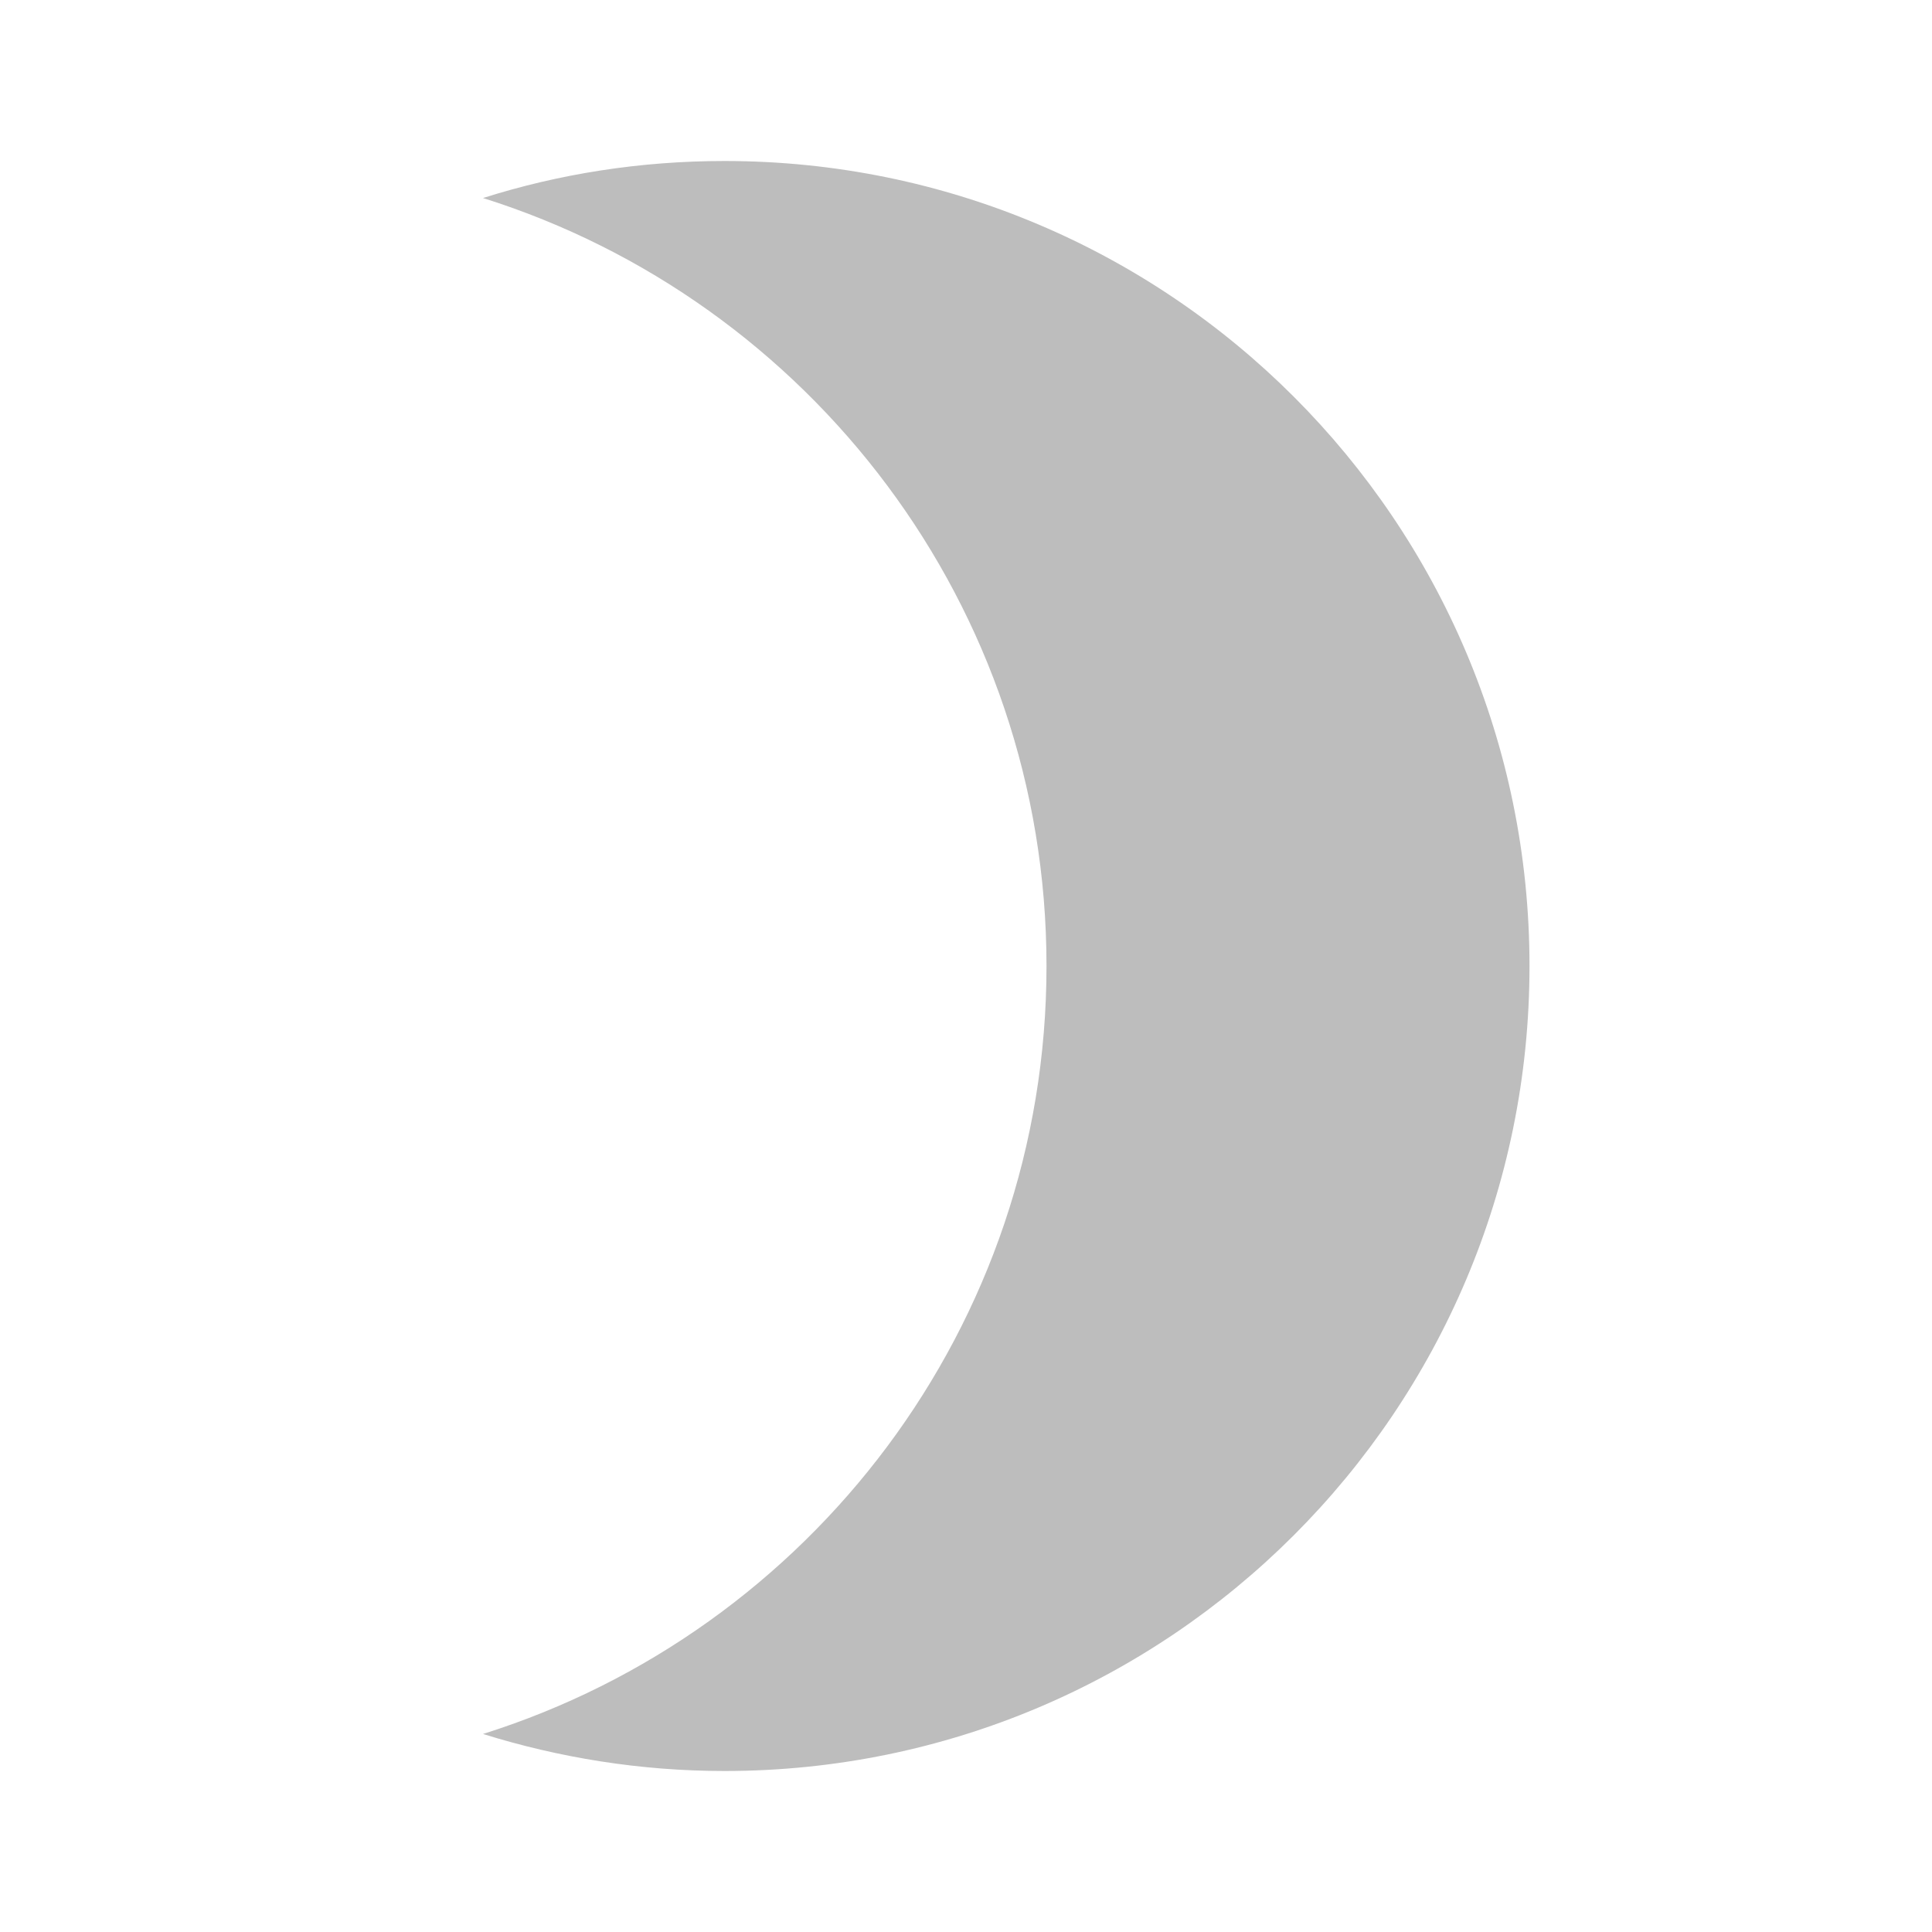
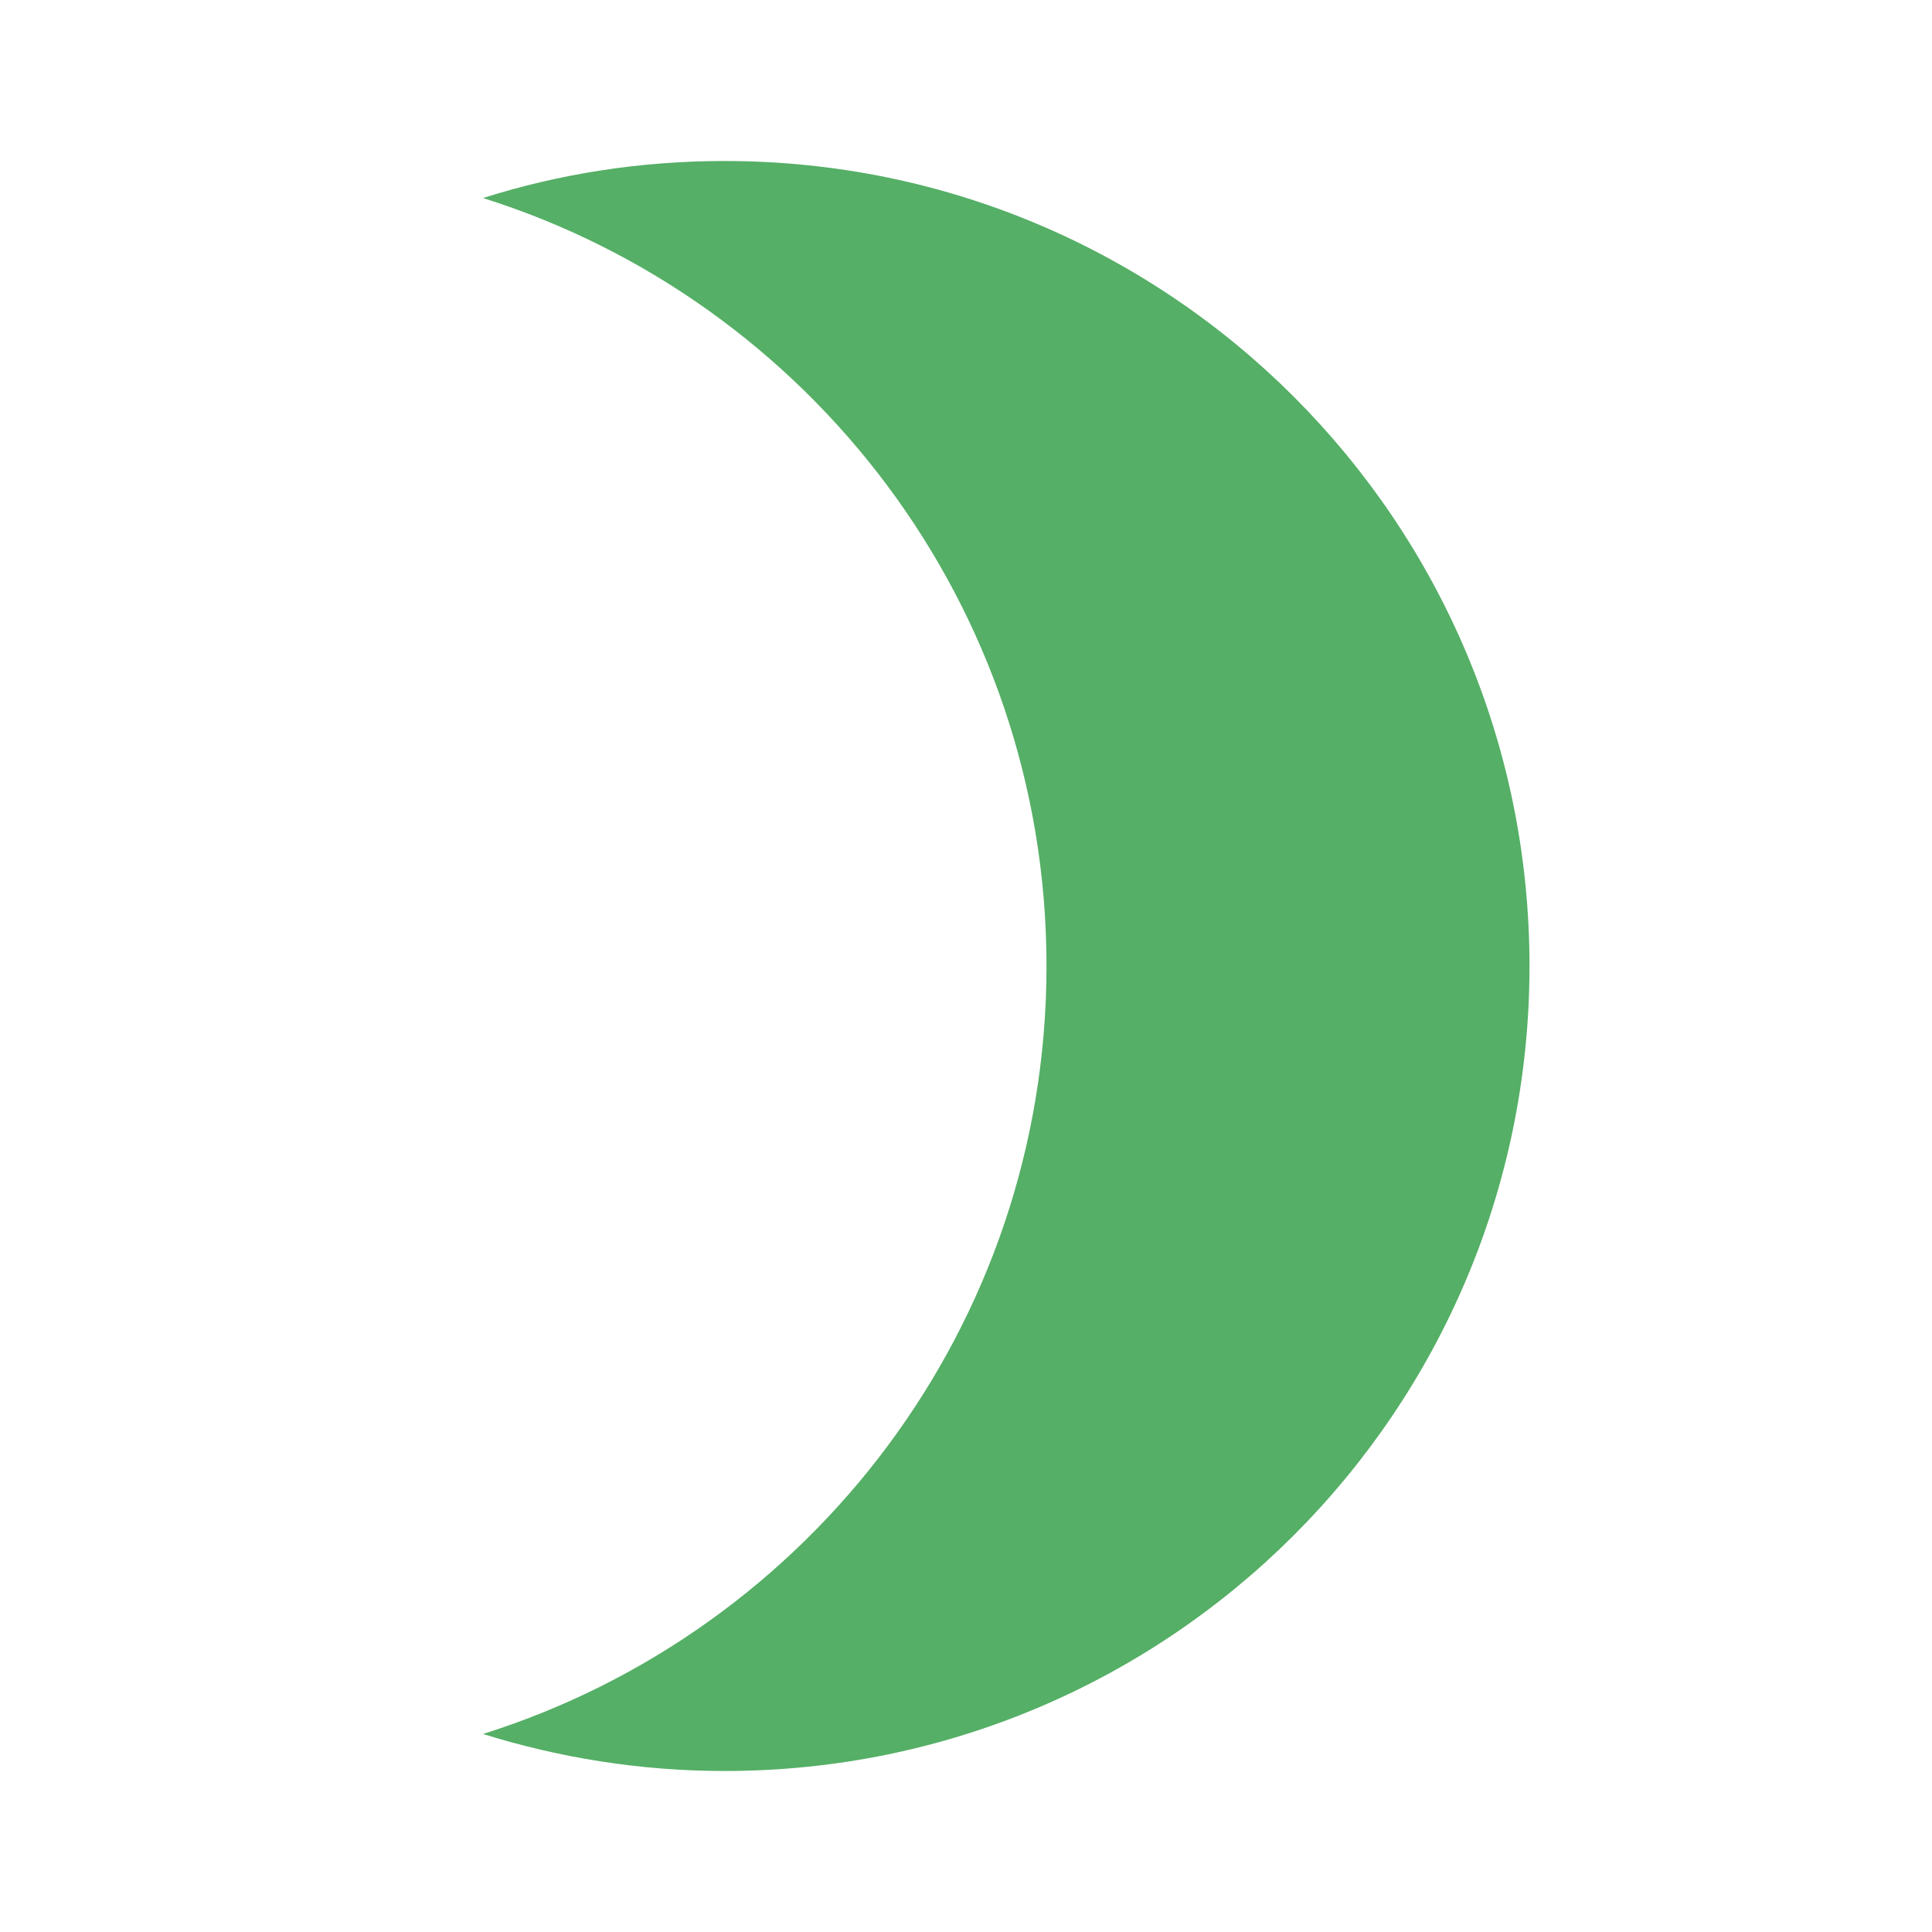
- <svg xmlns="http://www.w3.org/2000/svg" fill="#bdbdbd" height="48" viewBox="0 0 48 48" width="48">
+ <svg xmlns="http://www.w3.org/2000/svg" fill="#55af66" height="48" viewBox="0 0 48 48" width="48">
  <path d="M18 4c-2.09 0-4.11.32-6 .92C20.11 7.47 26 15.05 26 24c0 8.95-5.89 16.53-14 19.08 1.89.59 3.91.92 6 .92 11.05 0 20-8.95 20-20S29.05 4 18 4z" />
</svg>
